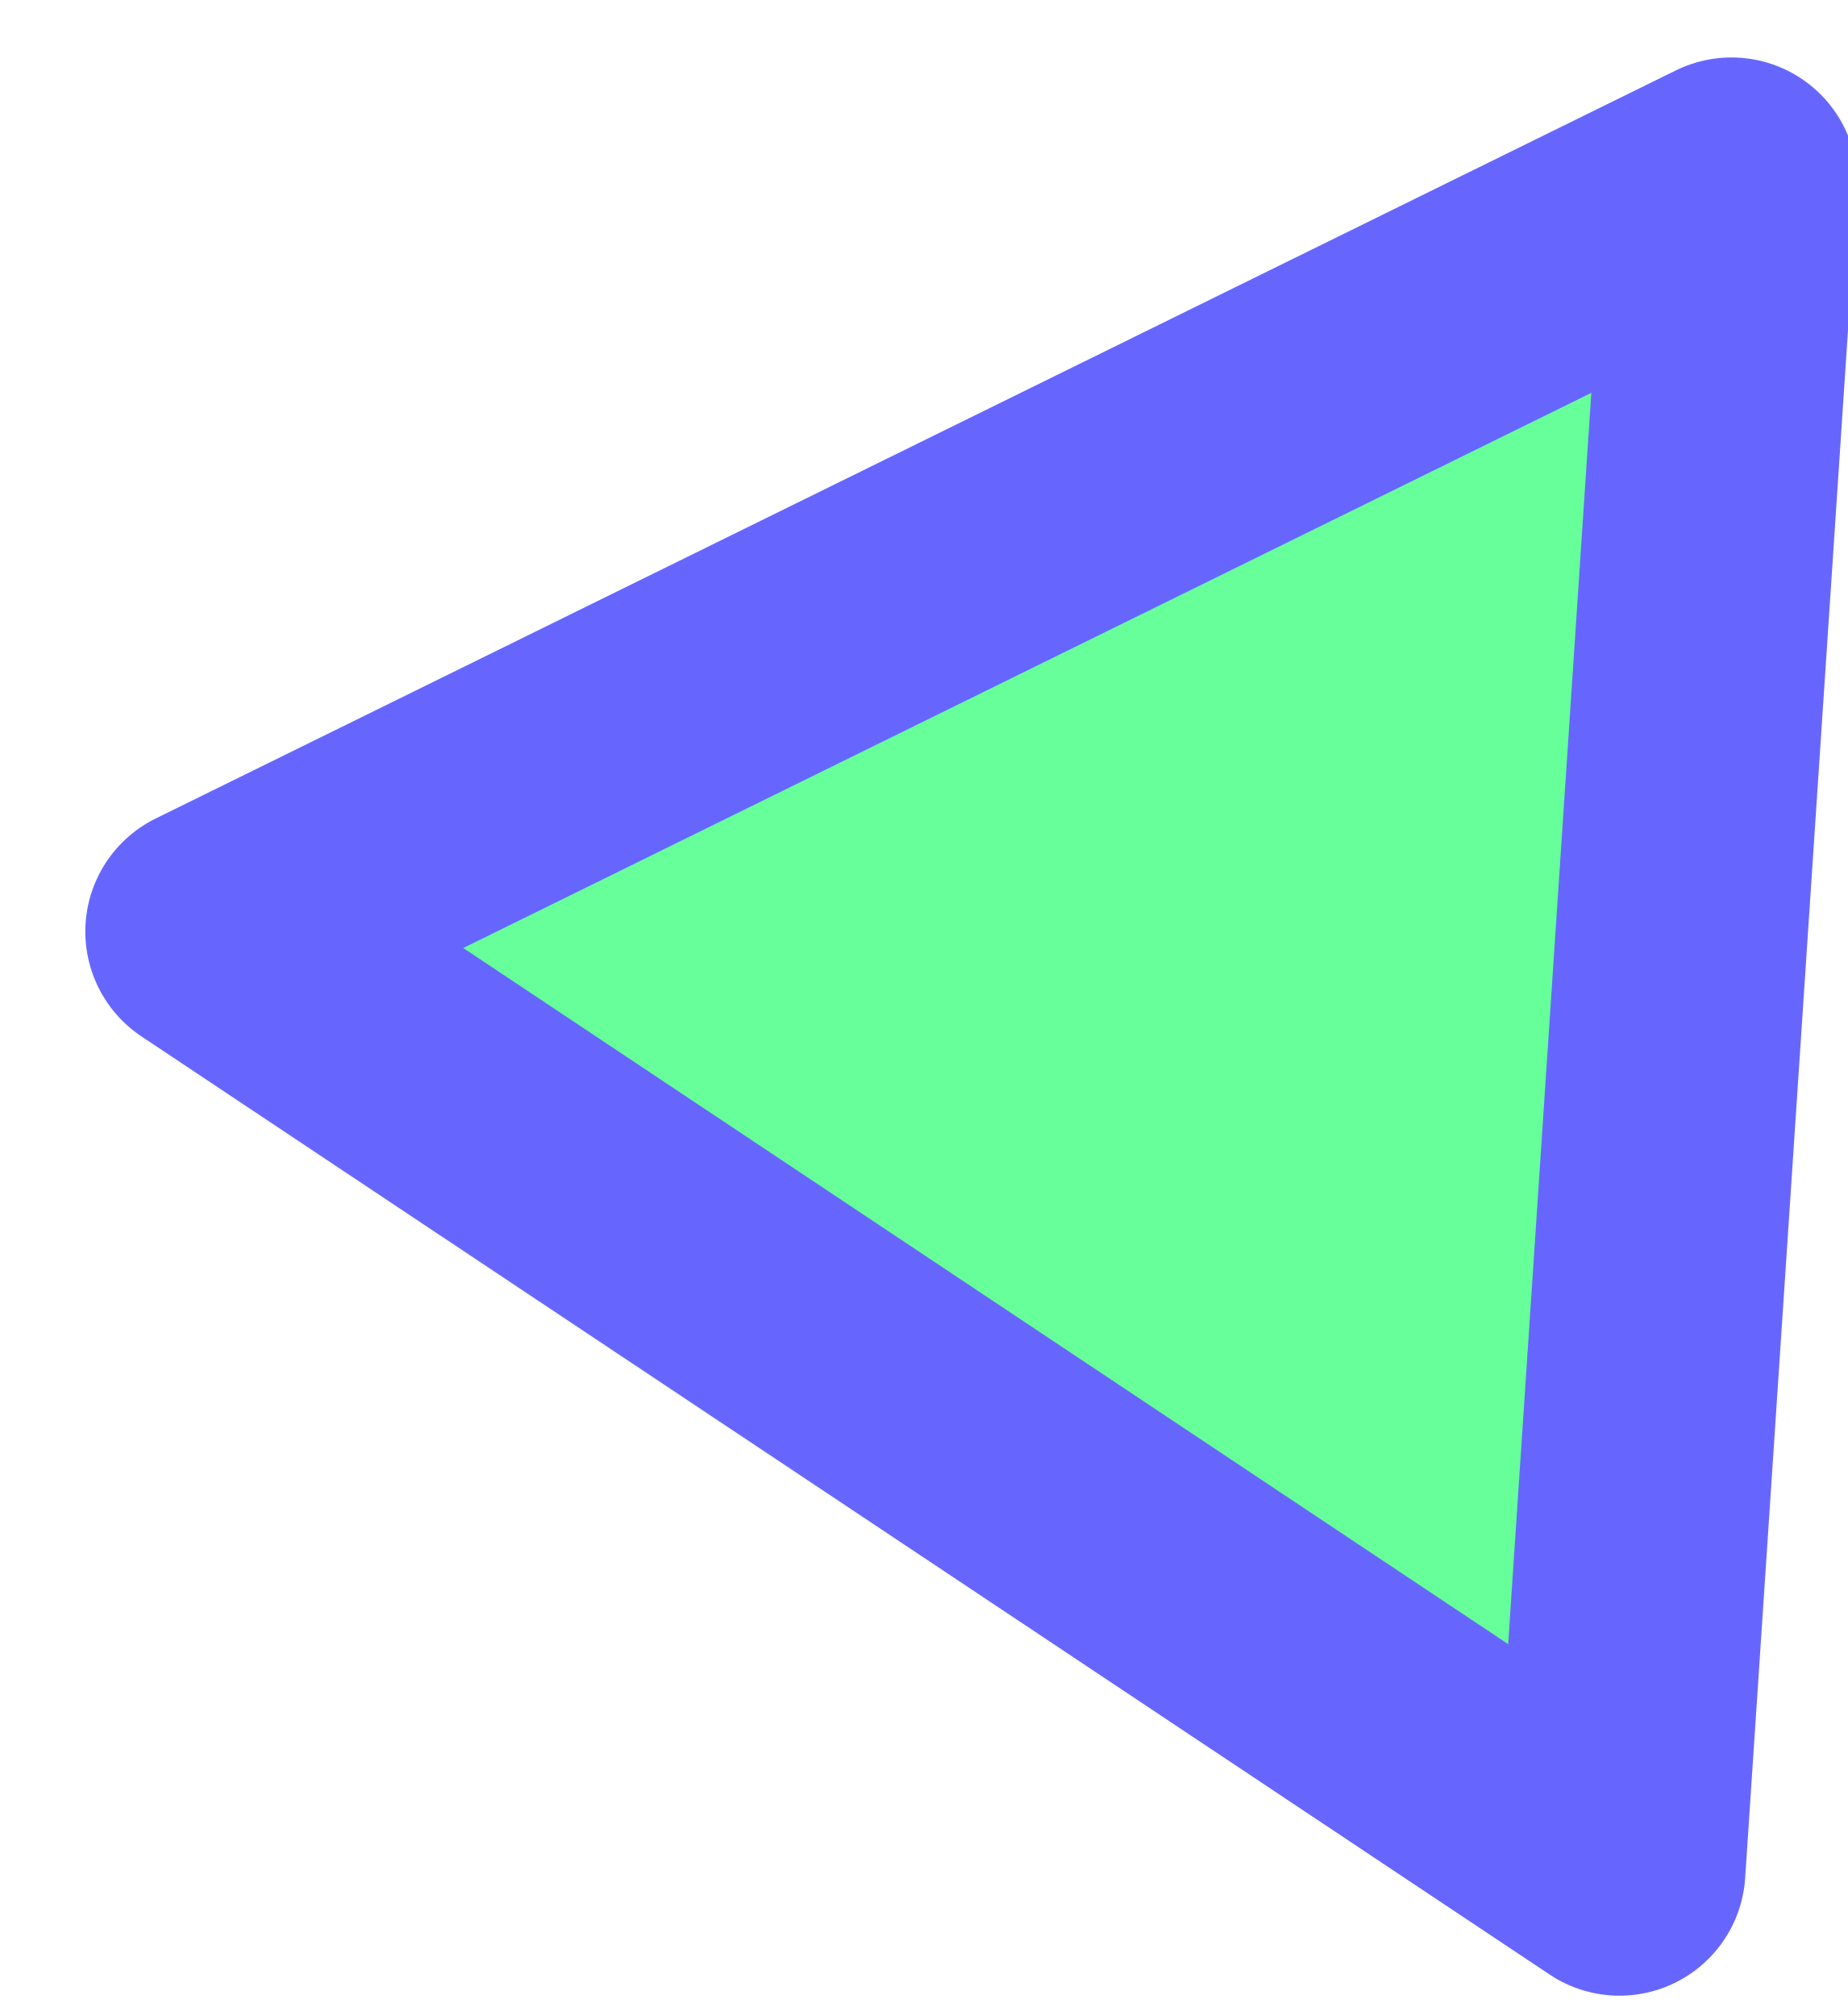
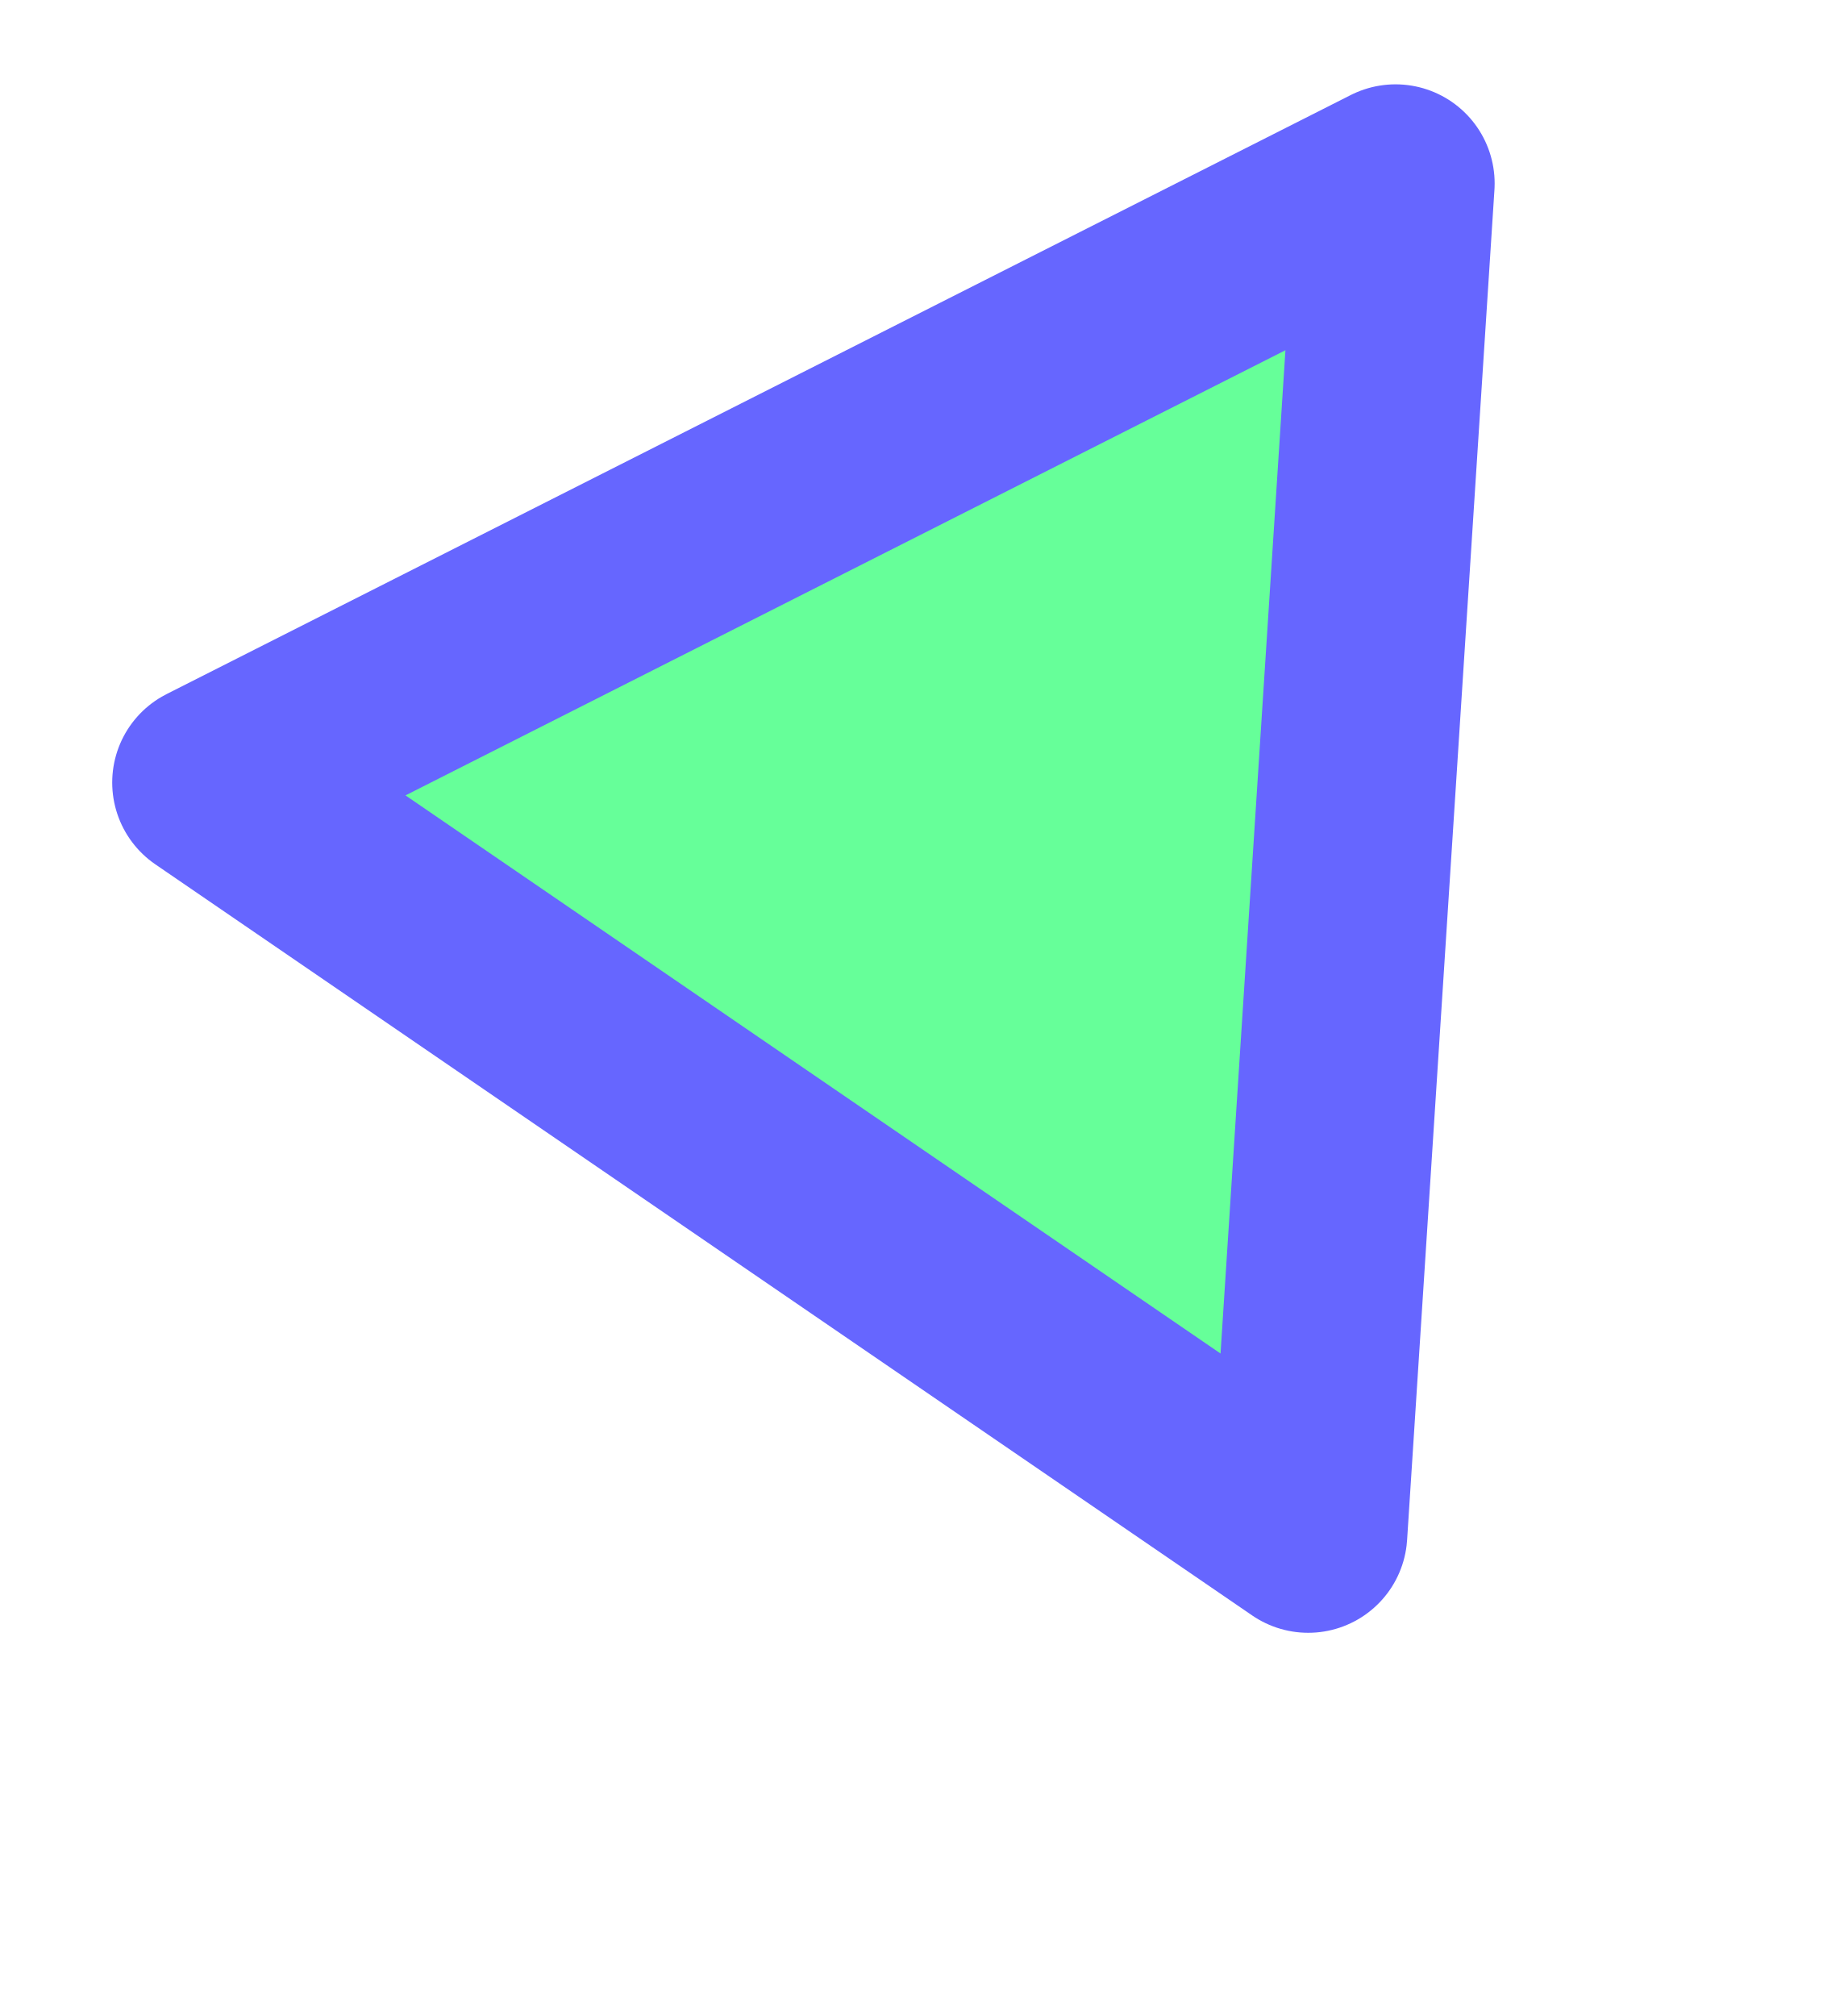
<svg xmlns="http://www.w3.org/2000/svg" width="100%" height="100%" viewBox="0 0 11 12" version="1.1" xml:space="preserve" style="fill-rule:evenodd;clip-rule:evenodd;stroke-linecap:square;stroke-linejoin:round;">
  <g id="triangle">
-     <path id="triangle_0_Layer0_0_FILL" d="M9.641,11.129L10.308,1.092L1.258,5.545L9.641,11.129Z" style="fill:rgb(102,255,153);fill-rule:nonzero;" />
-     <path id="triangle_0_Layer0_0_1_STROKES" d="M9.641,11.129L1.258,5.545L10.308,1.092L9.641,11.129Z" style="fill:none;stroke:rgb(102,102,255);stroke-width:1.5px;" />
+     <path id="triangle_0_Layer0_0_FILL" d="M7.788,9.129L8.308,1.092L1.258,4.658L7.788,9.129Z" style="fill:rgb(102,255,153);fill-rule:nonzero;" />
+     <path id="triangle_0_Layer0_0_1_STROKES" d="M7.788,9.129L1.258,4.658L8.308,1.092L7.788,9.129Z" style="fill:none;stroke:rgb(102,102,255);stroke-width:1.18px;" />
  </g>
</svg>
